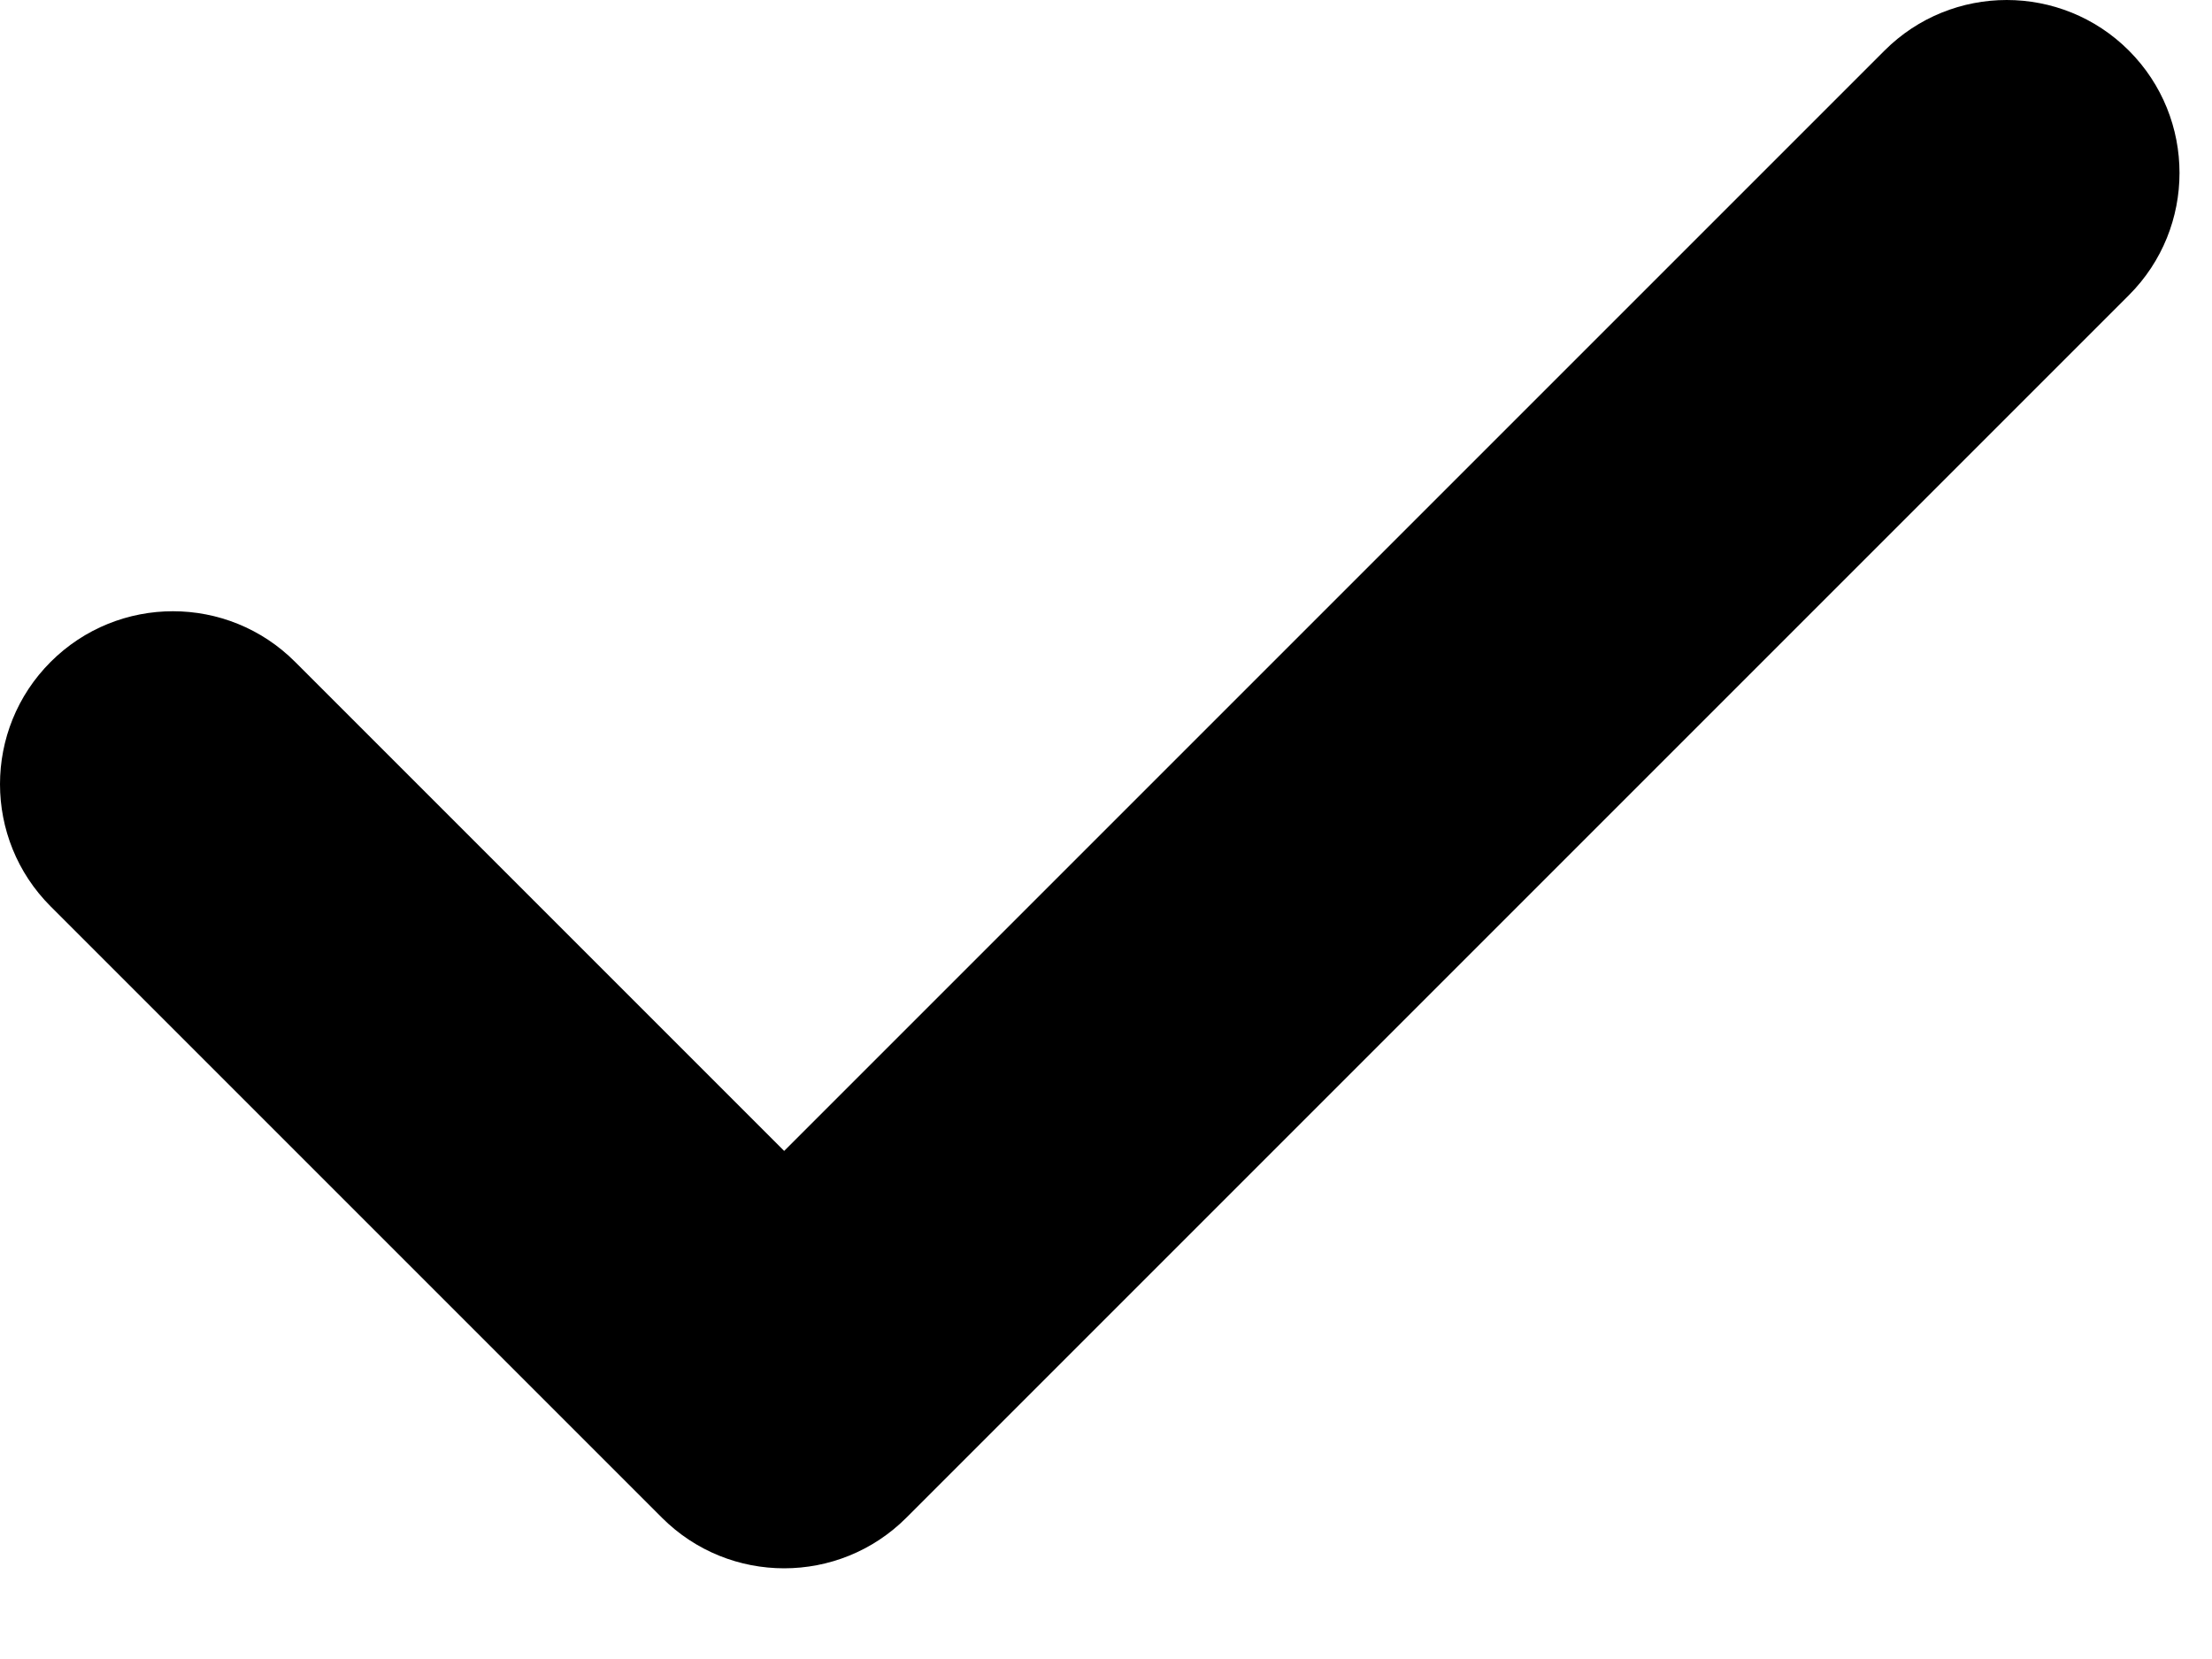
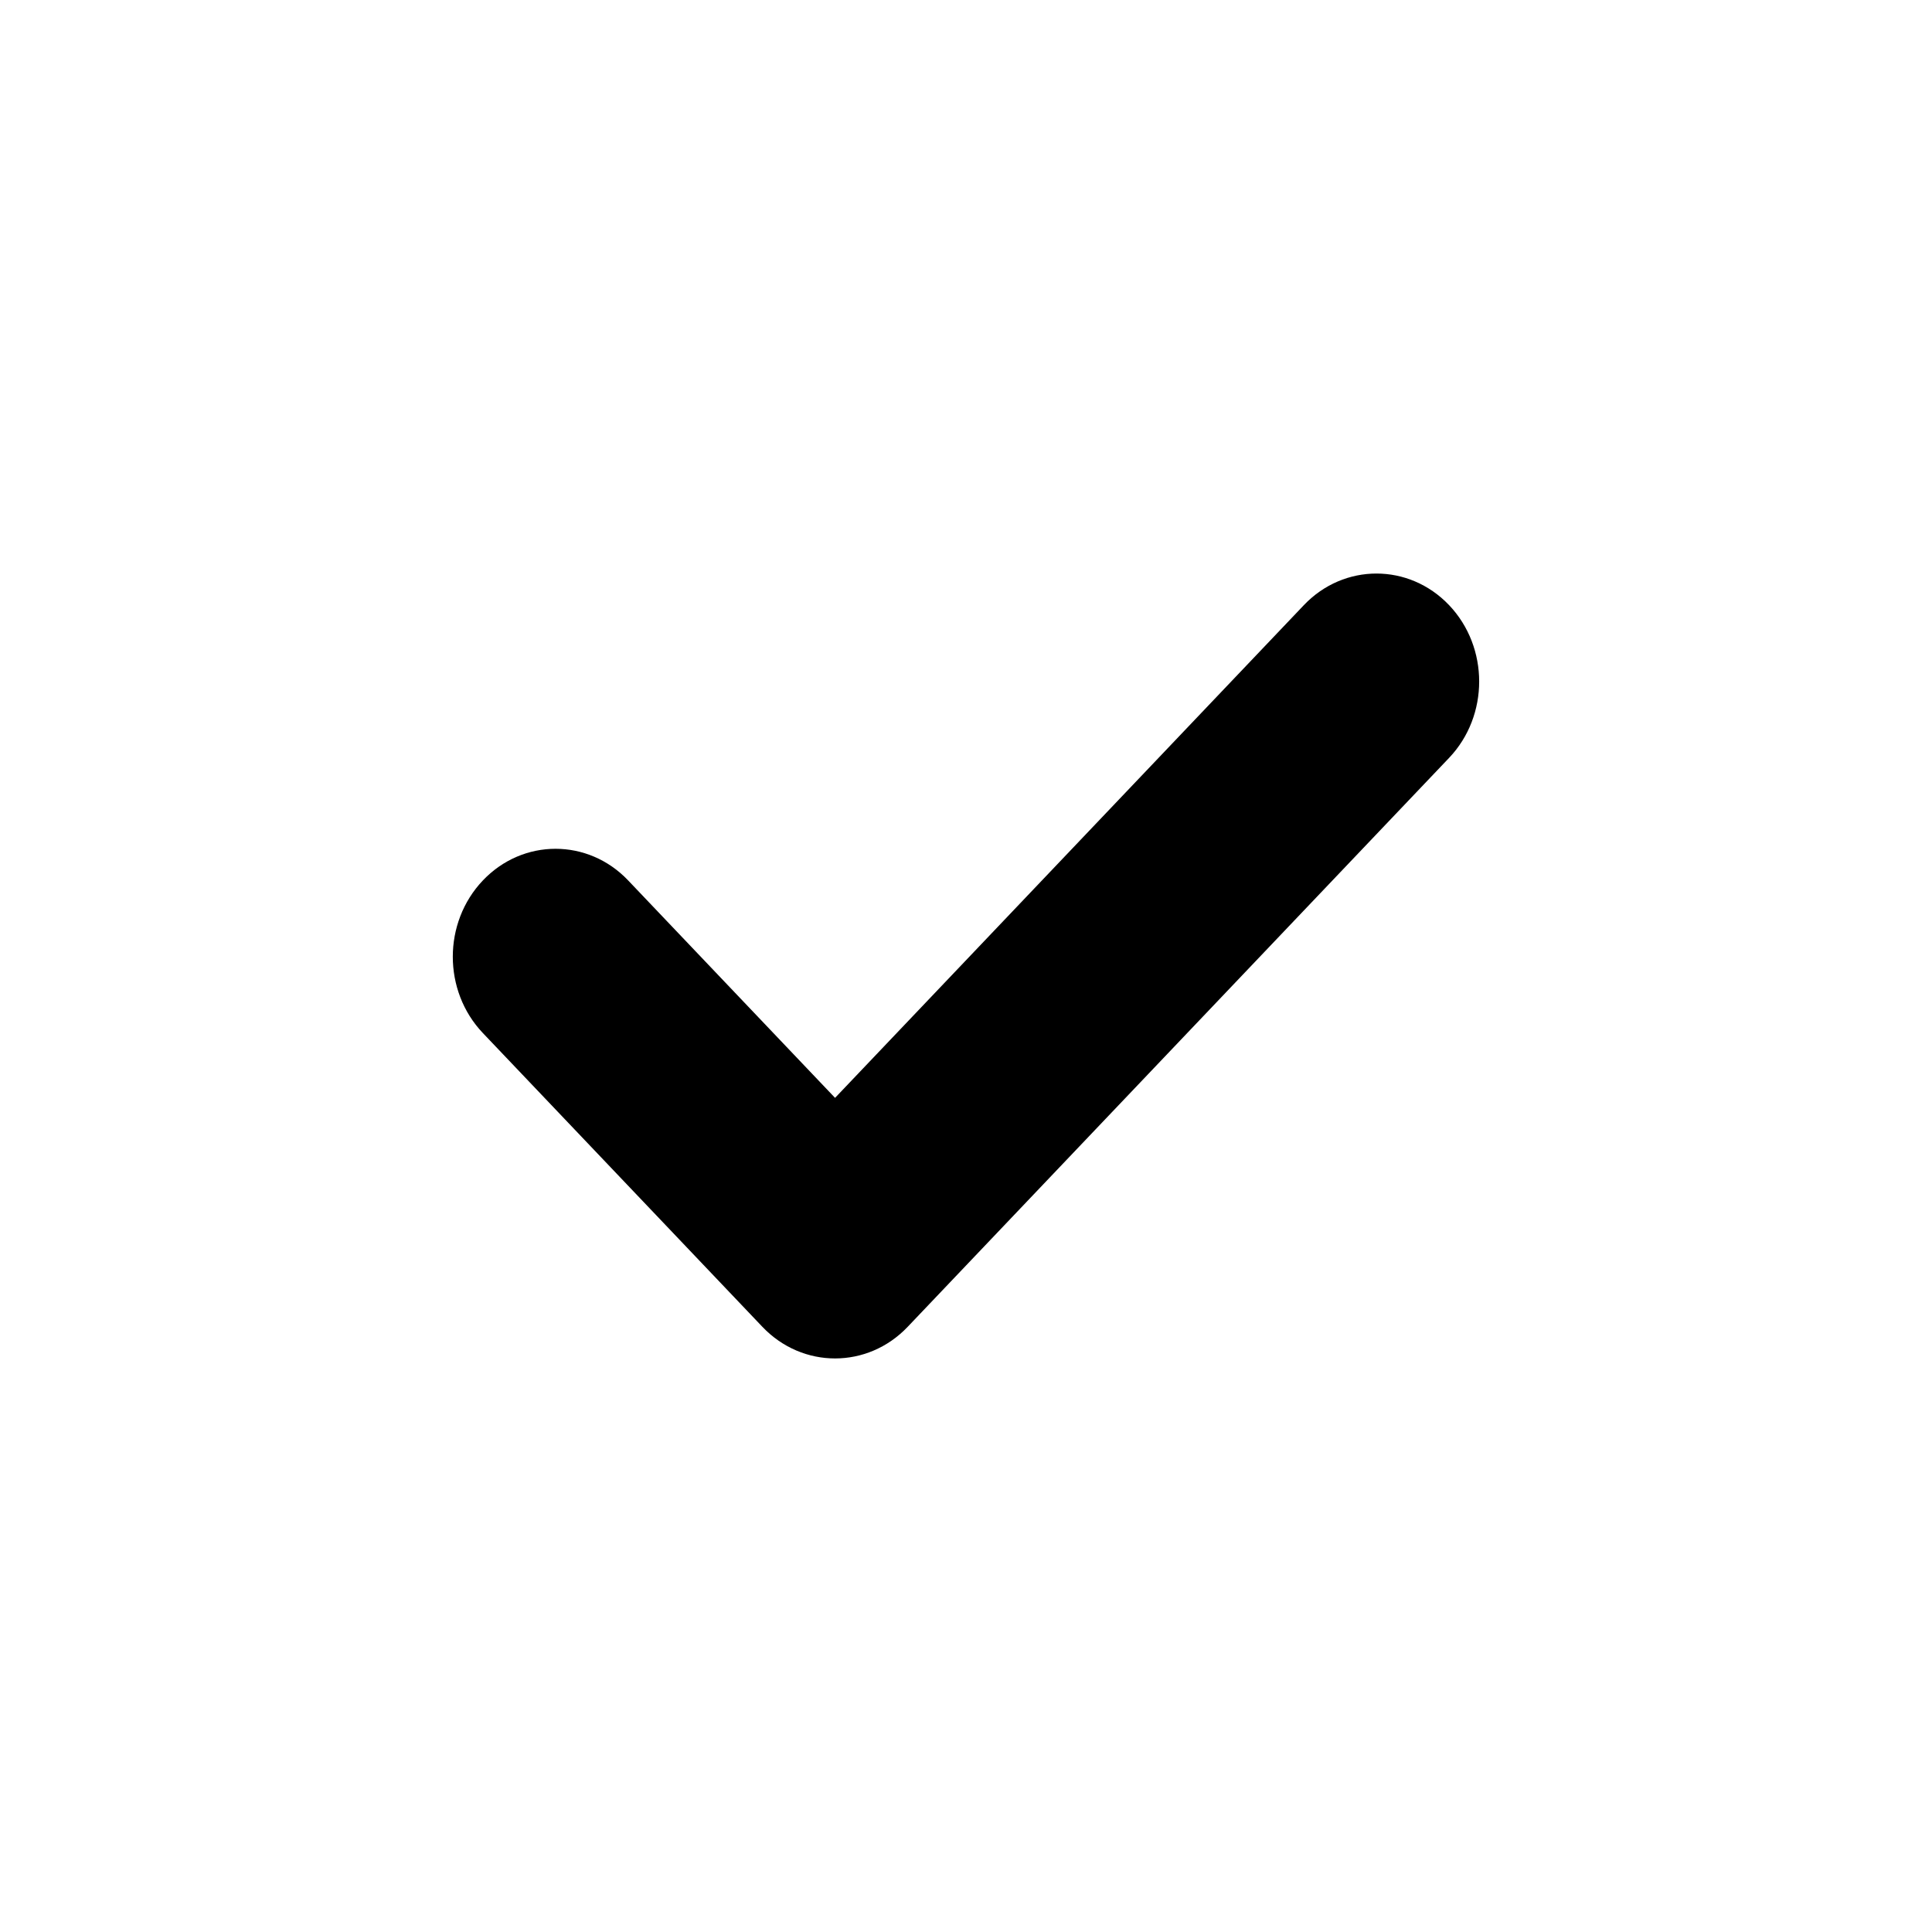
- <svg xmlns="http://www.w3.org/2000/svg" viewBox="0 0 16 12" fill="none">
-   <path d="M15.399 0.366C14.911 -0.122 14.119 -0.122 13.631 0.366L5.672 8.325L2.135 4.788C1.647 4.299 0.855 4.299 0.366 4.788C-0.122 5.276 -0.122 6.068 0.366 6.556L4.788 10.978C5.032 11.222 5.352 11.344 5.672 11.344C5.992 11.344 6.312 11.222 6.556 10.978L15.399 2.135C15.887 1.647 15.887 0.855 15.399 0.366Z" fill="currentColor" />
+ <svg xmlns="http://www.w3.org/2000/svg" viewBox="0 0 40 40" fill="none">
+   <path d="M30.003 15.69L18.792 27.471C17.962 28.343 16.616 28.343 15.785 27.471L9.998 21.389C9.167 20.516 9.167 19.101 9.998 18.228C10.828 17.355 12.175 17.355 13.005 18.228L17.289 22.73L26.995 12.529C27.825 11.656 29.172 11.657 30.002 12.529C30.832 13.402 30.832 14.817 30.003 15.69Z" fill="currentColor" />
</svg>
